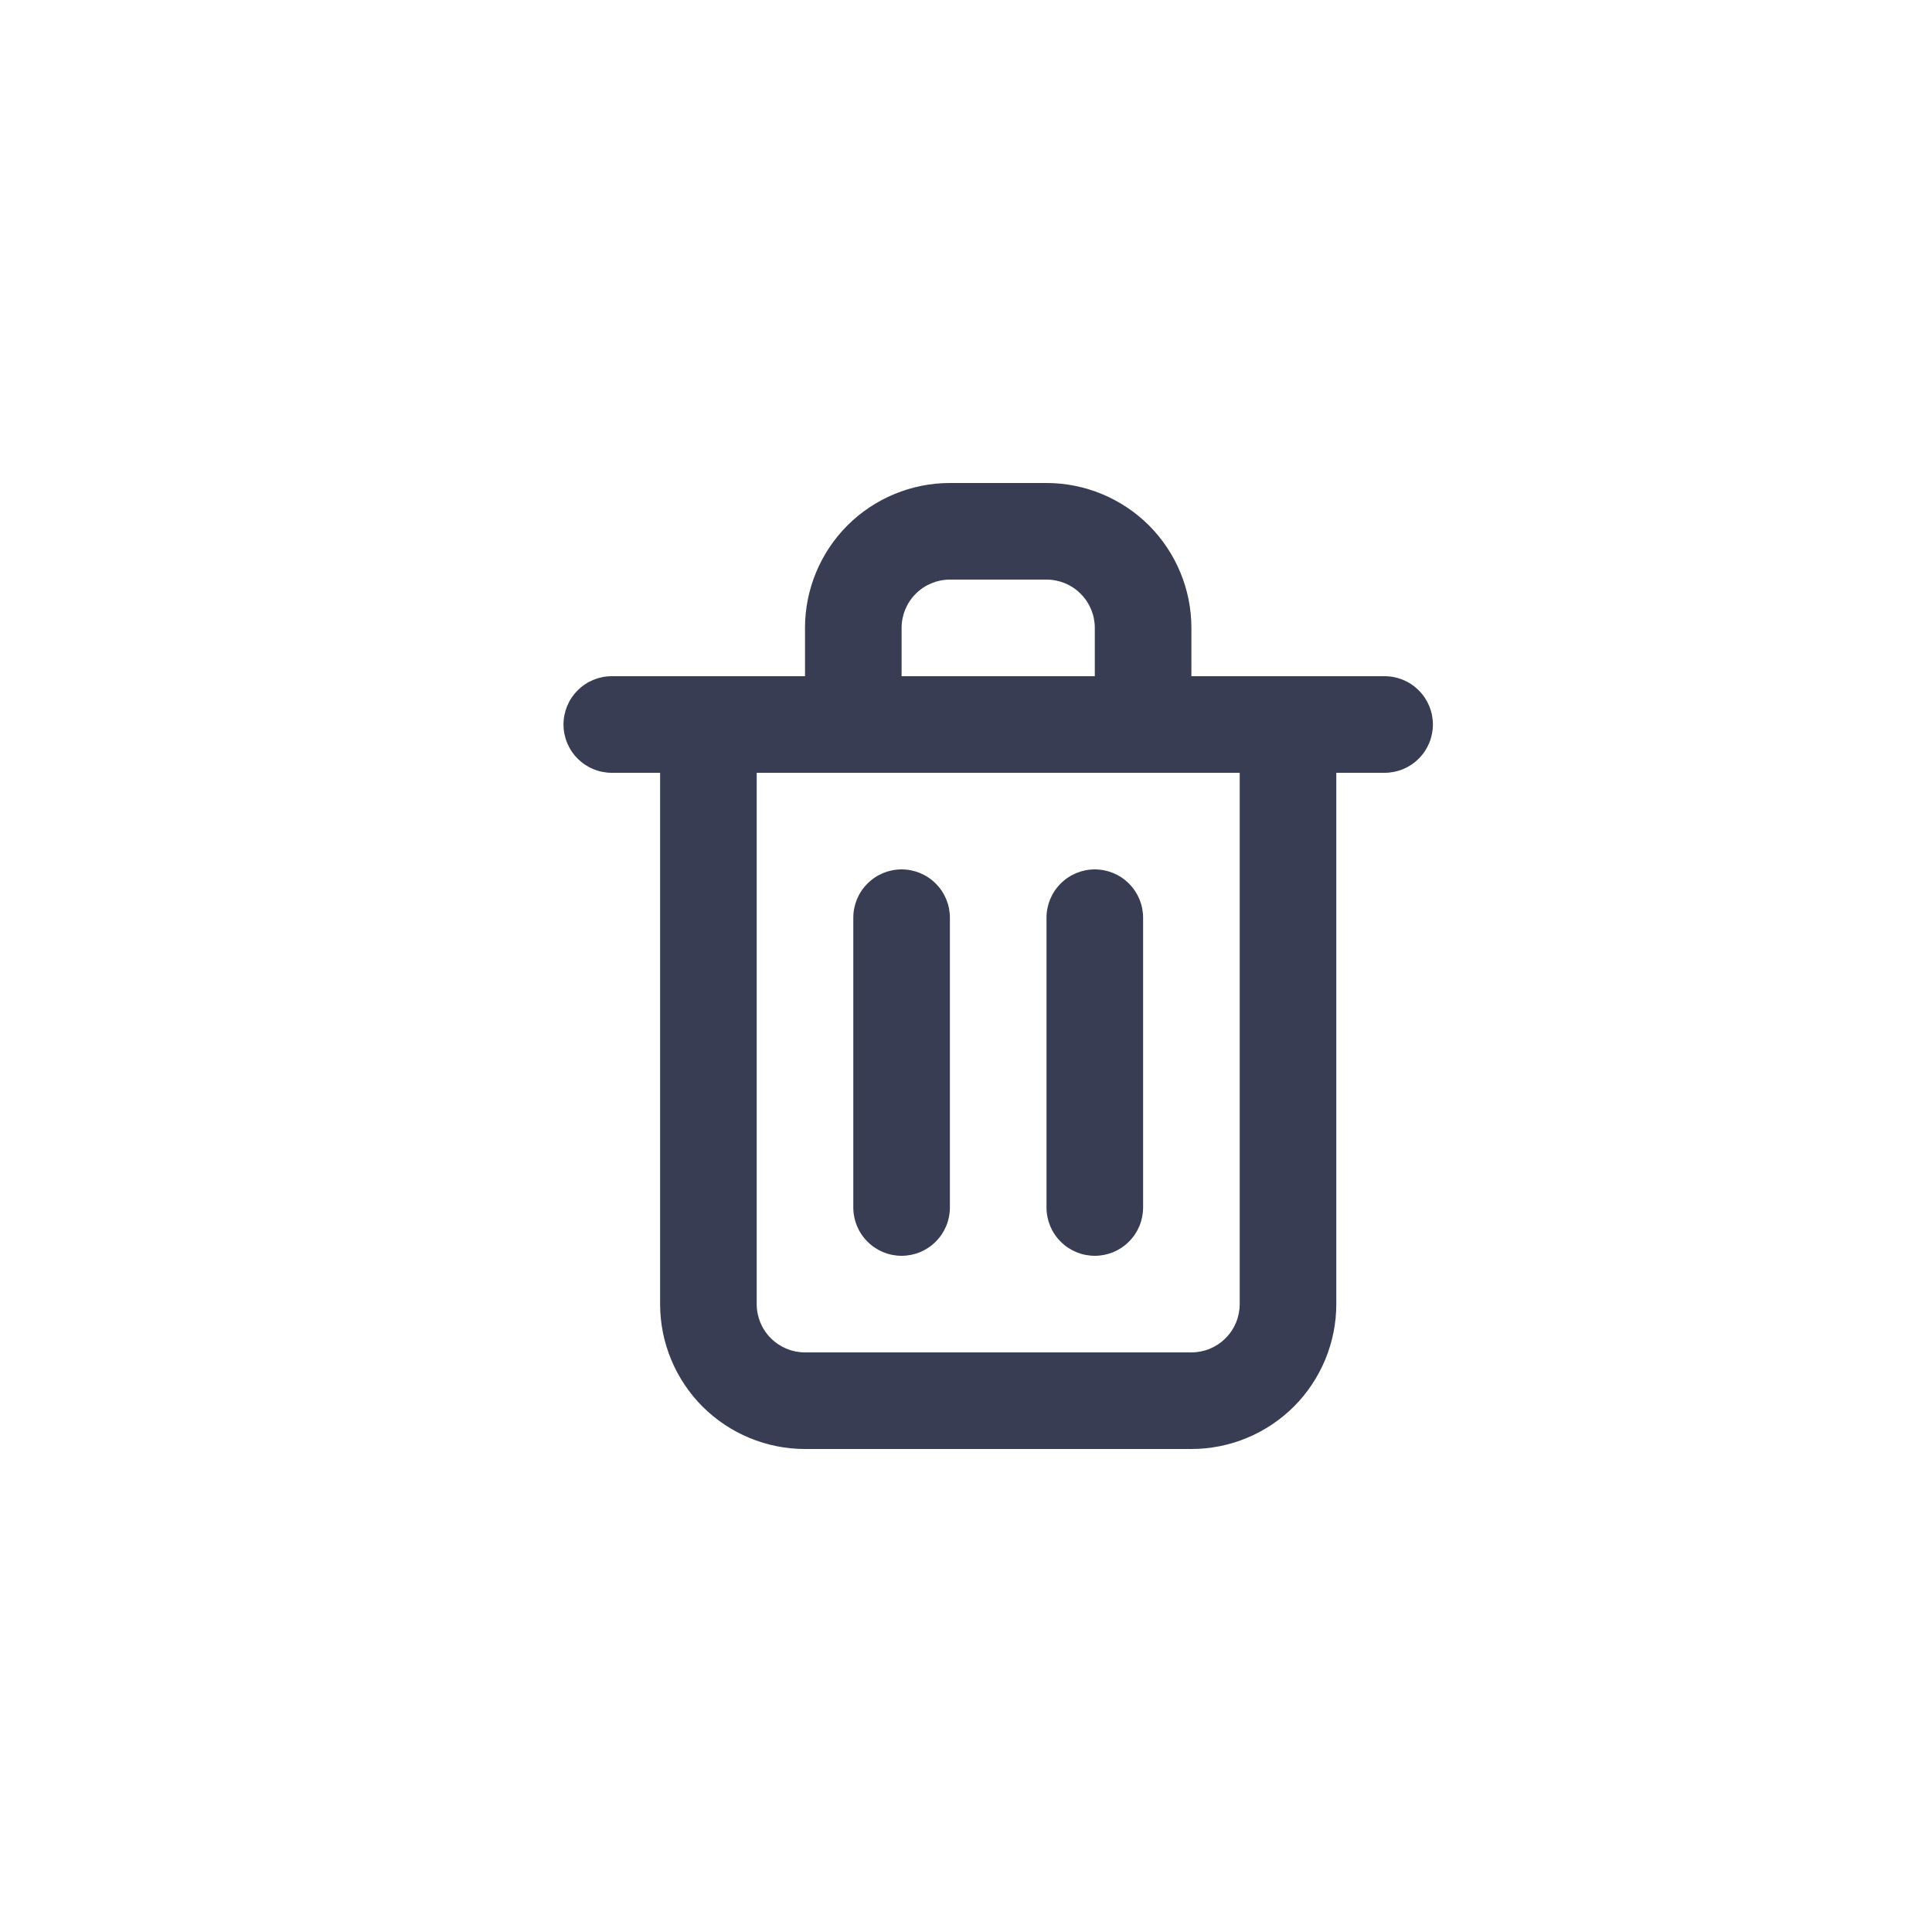
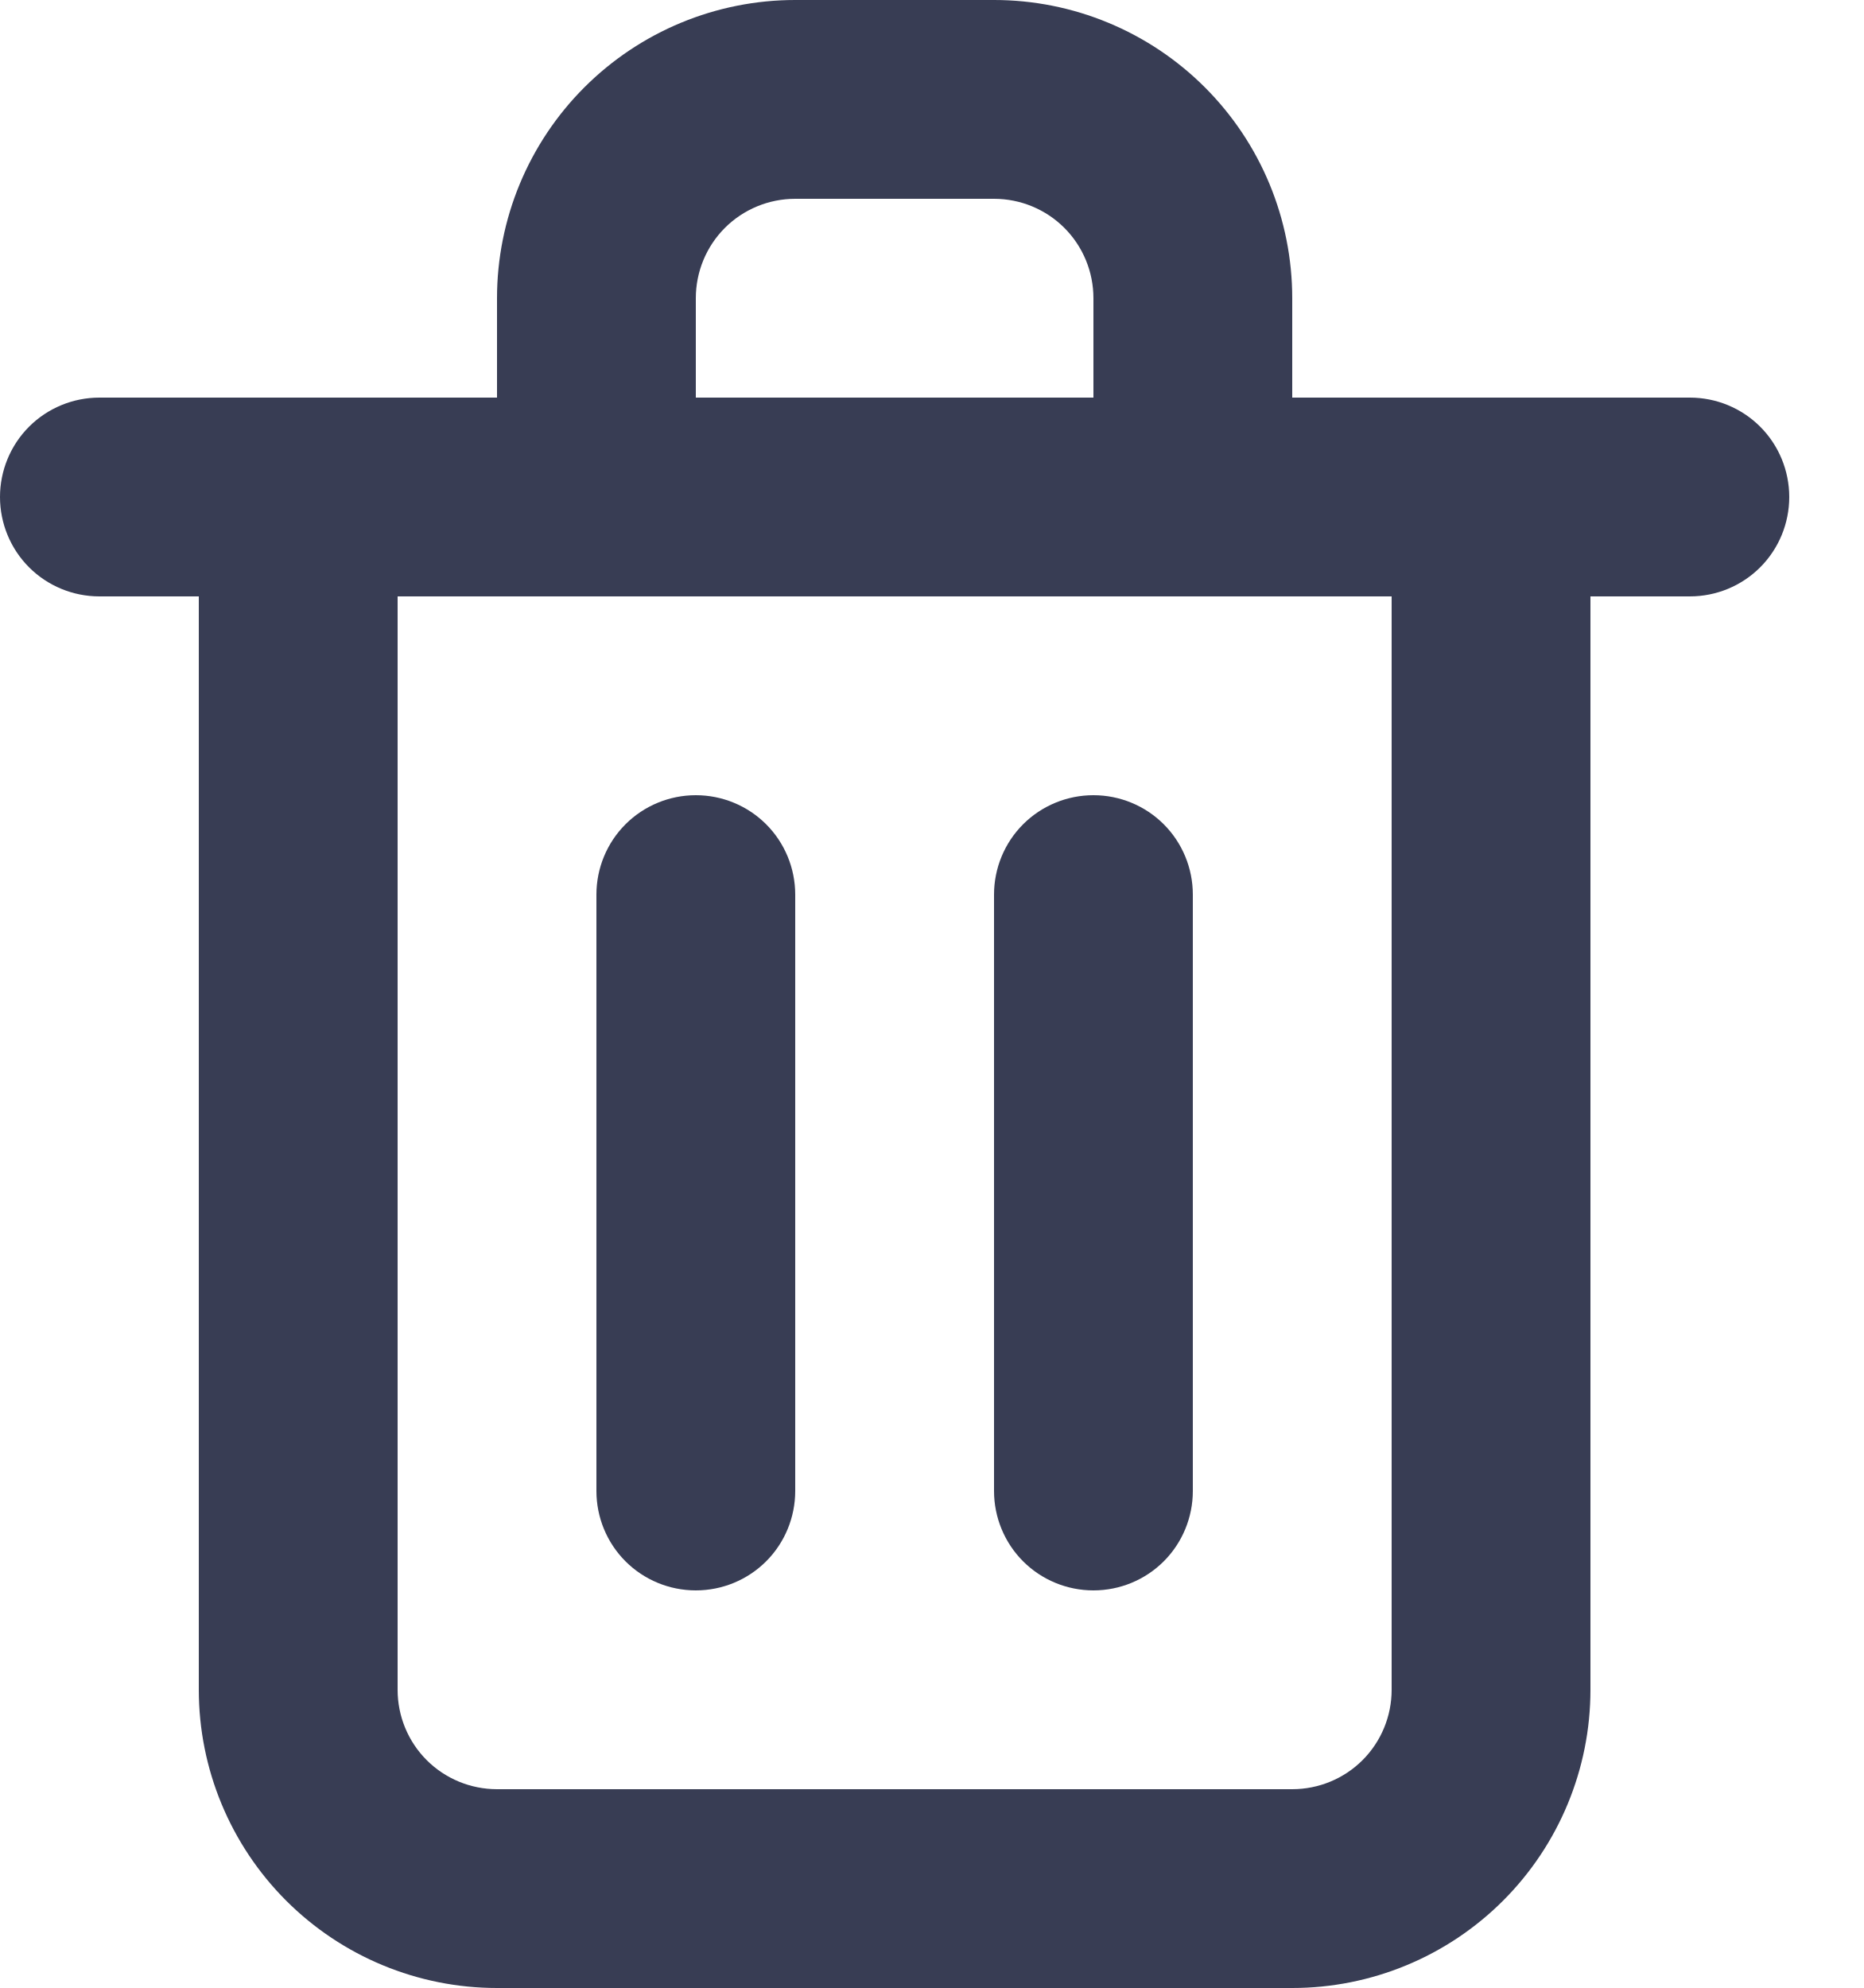
- <svg xmlns="http://www.w3.org/2000/svg" width="24" height="24" viewBox="0 0 24 24" fill="none">
-   <path d="M11.2 15.6C11.359 15.6 11.512 15.537 11.624 15.424C11.737 15.312 11.8 15.159 11.8 15V11.4C11.8 11.241 11.737 11.088 11.624 10.976C11.512 10.863 11.359 10.8 11.2 10.8C11.041 10.8 10.888 10.863 10.776 10.976C10.663 11.088 10.6 11.241 10.6 11.4V15C10.6 15.159 10.663 15.312 10.776 15.424C10.888 15.537 11.041 15.6 11.2 15.6ZM17.2 8.4H14.8V7.8C14.8 7.323 14.61 6.865 14.273 6.527C13.935 6.19 13.477 6 13 6H11.8C11.323 6 10.865 6.19 10.527 6.527C10.19 6.865 10 7.323 10 7.8V8.4H7.6C7.441 8.4 7.288 8.463 7.176 8.576C7.063 8.688 7 8.841 7 9C7 9.159 7.063 9.312 7.176 9.424C7.288 9.537 7.441 9.6 7.6 9.6H8.2V16.2C8.2 16.677 8.39 17.135 8.727 17.473C9.065 17.81 9.523 18 10 18H14.8C15.277 18 15.735 17.81 16.073 17.473C16.41 17.135 16.6 16.677 16.6 16.2V9.6H17.2C17.359 9.6 17.512 9.537 17.624 9.424C17.737 9.312 17.8 9.159 17.8 9C17.8 8.841 17.737 8.688 17.624 8.576C17.512 8.463 17.359 8.4 17.2 8.4ZM11.2 7.8C11.2 7.641 11.263 7.488 11.376 7.376C11.488 7.263 11.641 7.2 11.8 7.2H13C13.159 7.2 13.312 7.263 13.424 7.376C13.537 7.488 13.6 7.641 13.6 7.8V8.4H11.2V7.8ZM15.4 16.2C15.4 16.359 15.337 16.512 15.224 16.624C15.112 16.737 14.959 16.8 14.8 16.8H10C9.841 16.8 9.688 16.737 9.576 16.624C9.463 16.512 9.4 16.359 9.4 16.2V9.6H15.4V16.2ZM13.6 15.6C13.759 15.6 13.912 15.537 14.024 15.424C14.137 15.312 14.2 15.159 14.2 15V11.4C14.2 11.241 14.137 11.088 14.024 10.976C13.912 10.863 13.759 10.8 13.6 10.8C13.441 10.8 13.288 10.863 13.176 10.976C13.063 11.088 13 11.241 13 11.4V15C13 15.159 13.063 15.312 13.176 15.424C13.288 15.537 13.441 15.6 13.6 15.6Z" fill="#383D54" />
+ <svg xmlns="http://www.w3.org/2000/svg" width="15" height="16" viewBox="0 0 15 16" fill="none">
+   <path d="M5.6 12.8C5.812 12.8 6.016 12.716 6.166 12.566C6.316 12.416 6.4 12.212 6.4 12V7.2C6.4 6.988 6.316 6.784 6.166 6.634C6.016 6.484 5.812 6.4 5.6 6.4C5.388 6.4 5.184 6.484 5.034 6.634C4.884 6.784 4.8 6.988 4.8 7.2V12C4.8 12.212 4.884 12.416 5.034 12.566C5.184 12.716 5.388 12.8 5.6 12.8ZM13.6 3.2H10.4V2.4C10.4 1.763 10.147 1.153 9.697 0.703C9.247 0.253 8.637 0 8 0H6.4C5.763 0 5.153 0.253 4.703 0.703C4.253 1.153 4 1.763 4 2.4V3.2H0.8C0.588 3.2 0.384 3.284 0.234 3.434C0.084 3.584 0 3.788 0 4C0 4.212 0.084 4.416 0.234 4.566C0.384 4.716 0.588 4.8 0.8 4.8H1.6V13.6C1.6 14.236 1.853 14.847 2.303 15.297C2.753 15.747 3.363 16 4 16H10.4C11.037 16 11.647 15.747 12.097 15.297C12.547 14.847 12.8 14.236 12.8 13.6V4.8H13.6C13.812 4.8 14.016 4.716 14.166 4.566C14.316 4.416 14.4 4.212 14.4 4C14.4 3.788 14.316 3.584 14.166 3.434C14.016 3.284 13.812 3.2 13.6 3.2ZM5.6 2.4C5.6 2.188 5.684 1.984 5.834 1.834C5.984 1.684 6.188 1.6 6.4 1.6H8C8.212 1.6 8.416 1.684 8.566 1.834C8.716 1.984 8.8 2.188 8.8 2.4V3.2H5.6V2.4ZM11.2 13.6C11.2 13.812 11.116 14.016 10.966 14.166C10.816 14.316 10.612 14.4 10.4 14.4H4C3.788 14.4 3.584 14.316 3.434 14.166C3.284 14.016 3.2 13.812 3.2 13.6V4.8H11.2V13.6ZM8.8 12.8C9.012 12.8 9.216 12.716 9.366 12.566C9.516 12.416 9.6 12.212 9.6 12V7.2C9.6 6.988 9.516 6.784 9.366 6.634C9.216 6.484 9.012 6.4 8.8 6.4C8.588 6.4 8.384 6.484 8.234 6.634C8.084 6.784 8 6.988 8 7.2V12C8 12.212 8.084 12.416 8.234 12.566C8.384 12.716 8.588 12.8 8.8 12.8Z" fill="#383D54" />
</svg>
